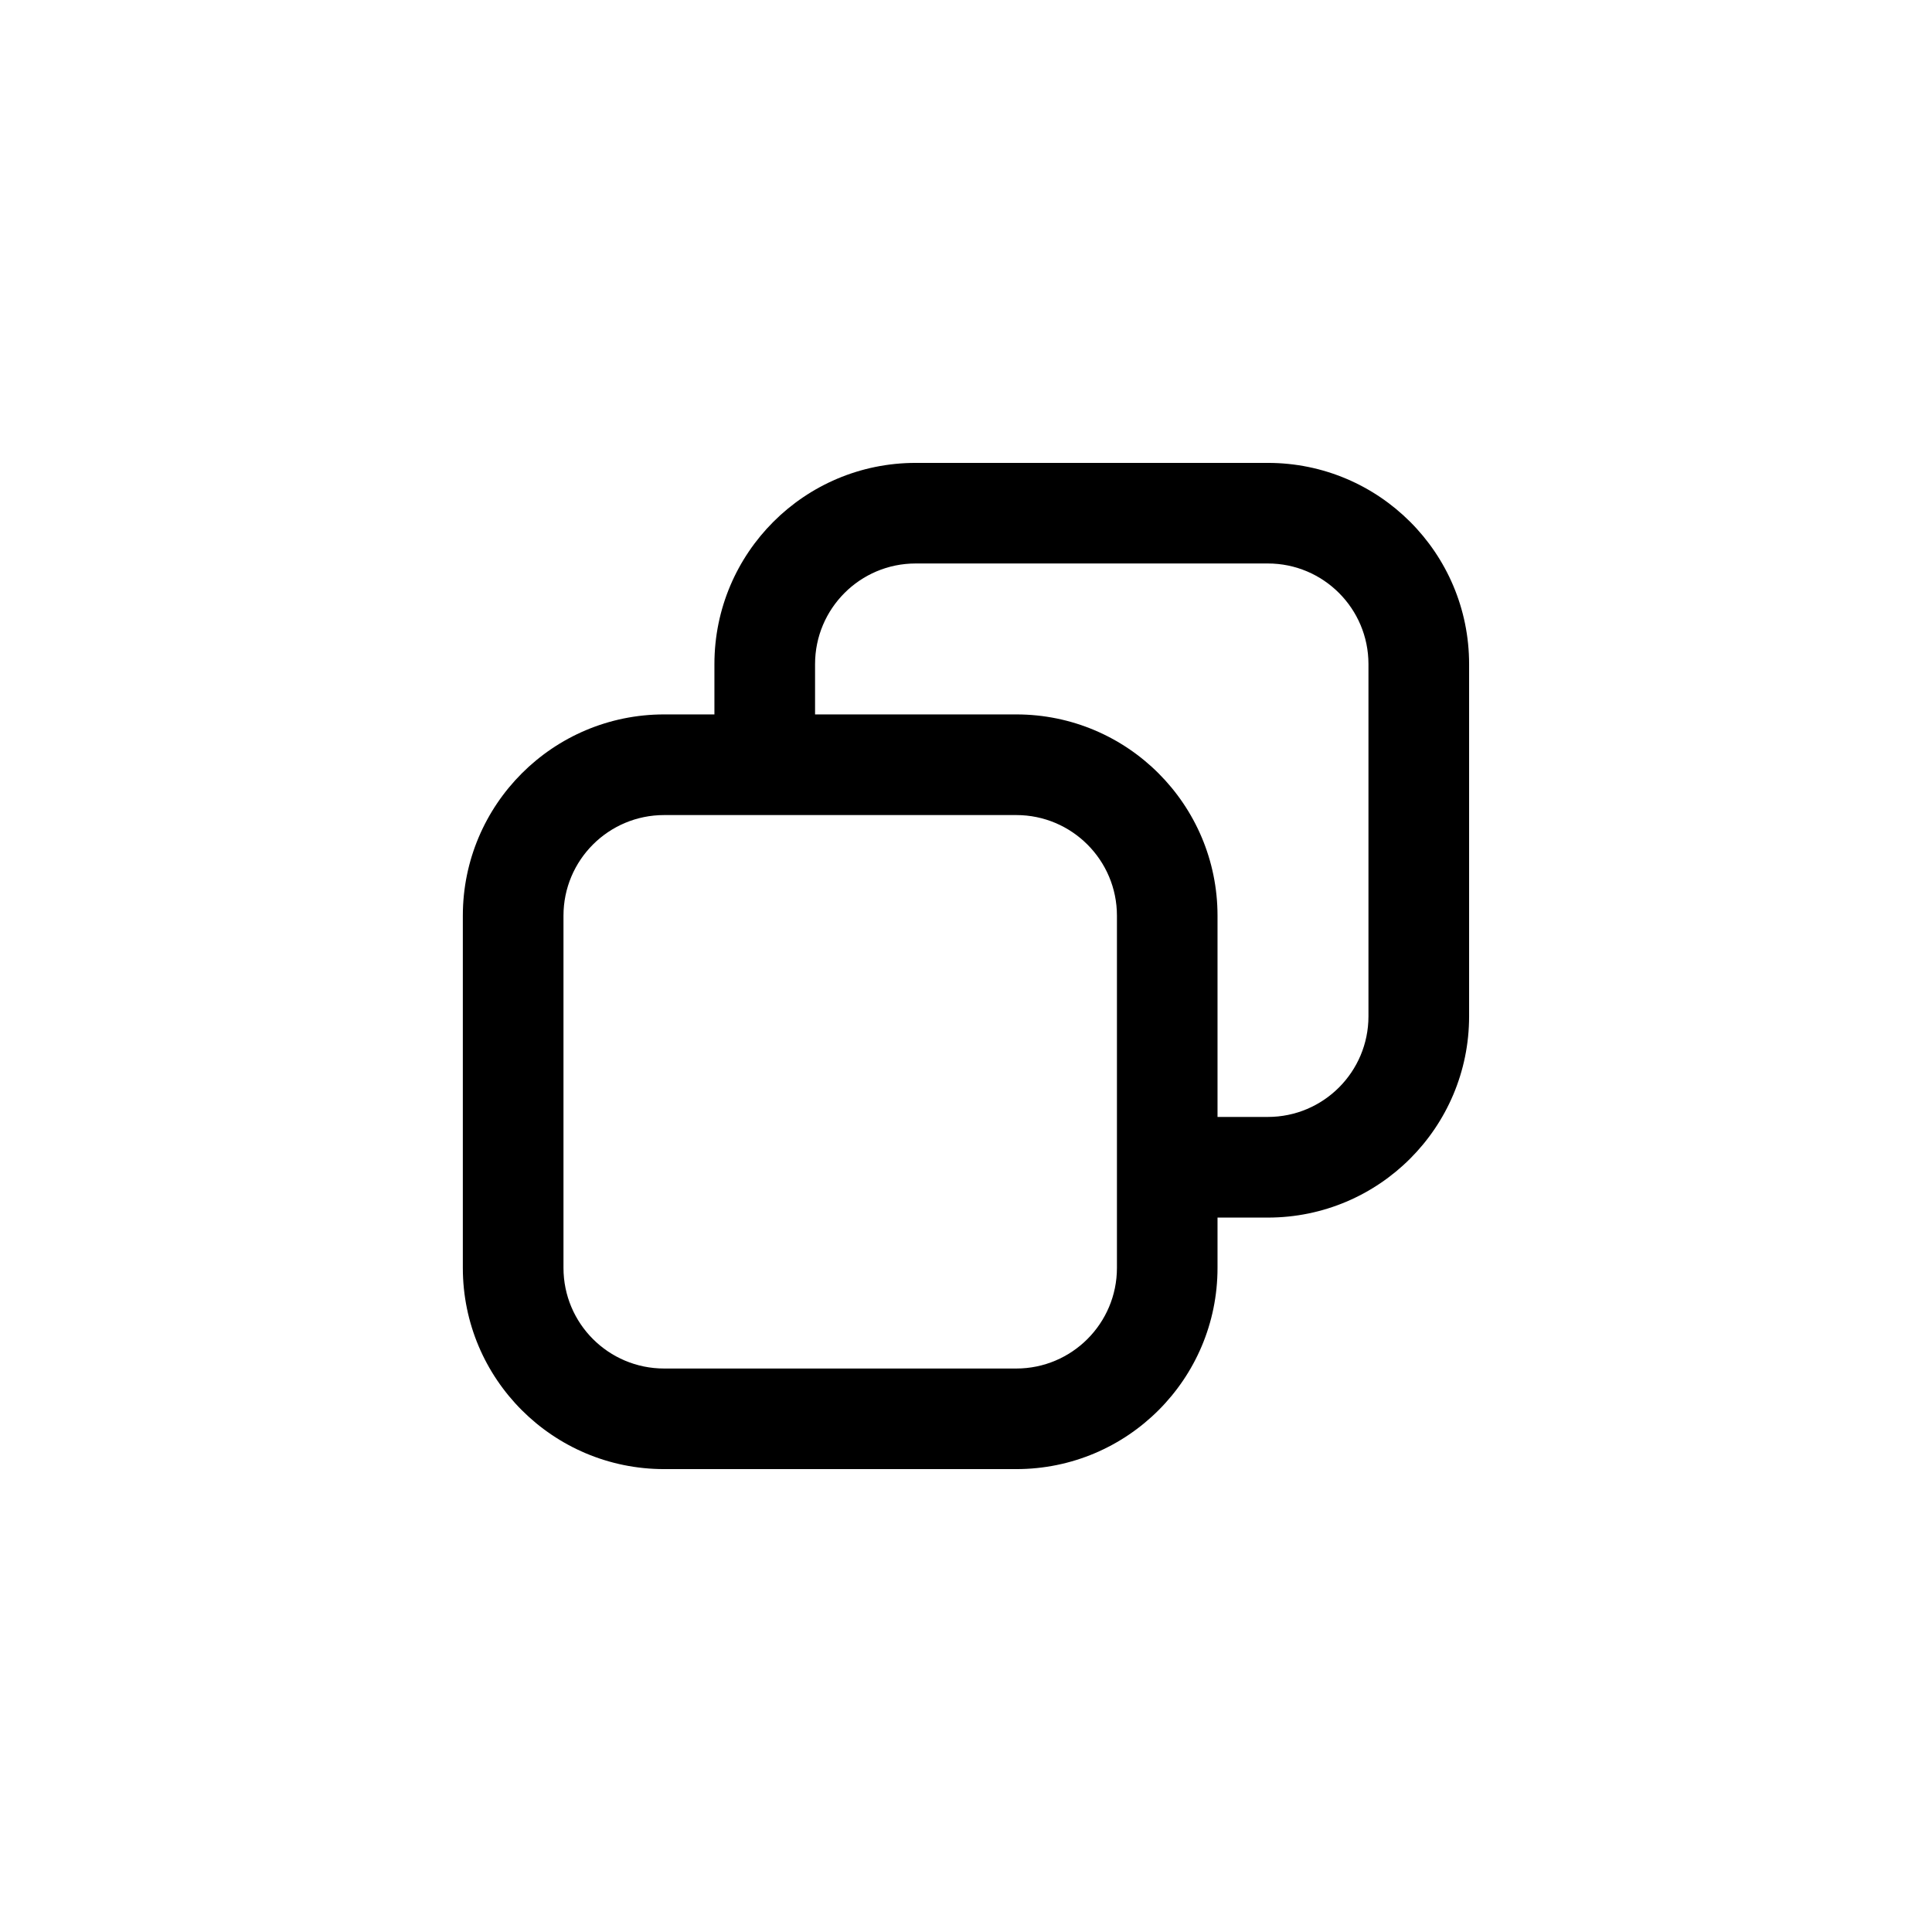
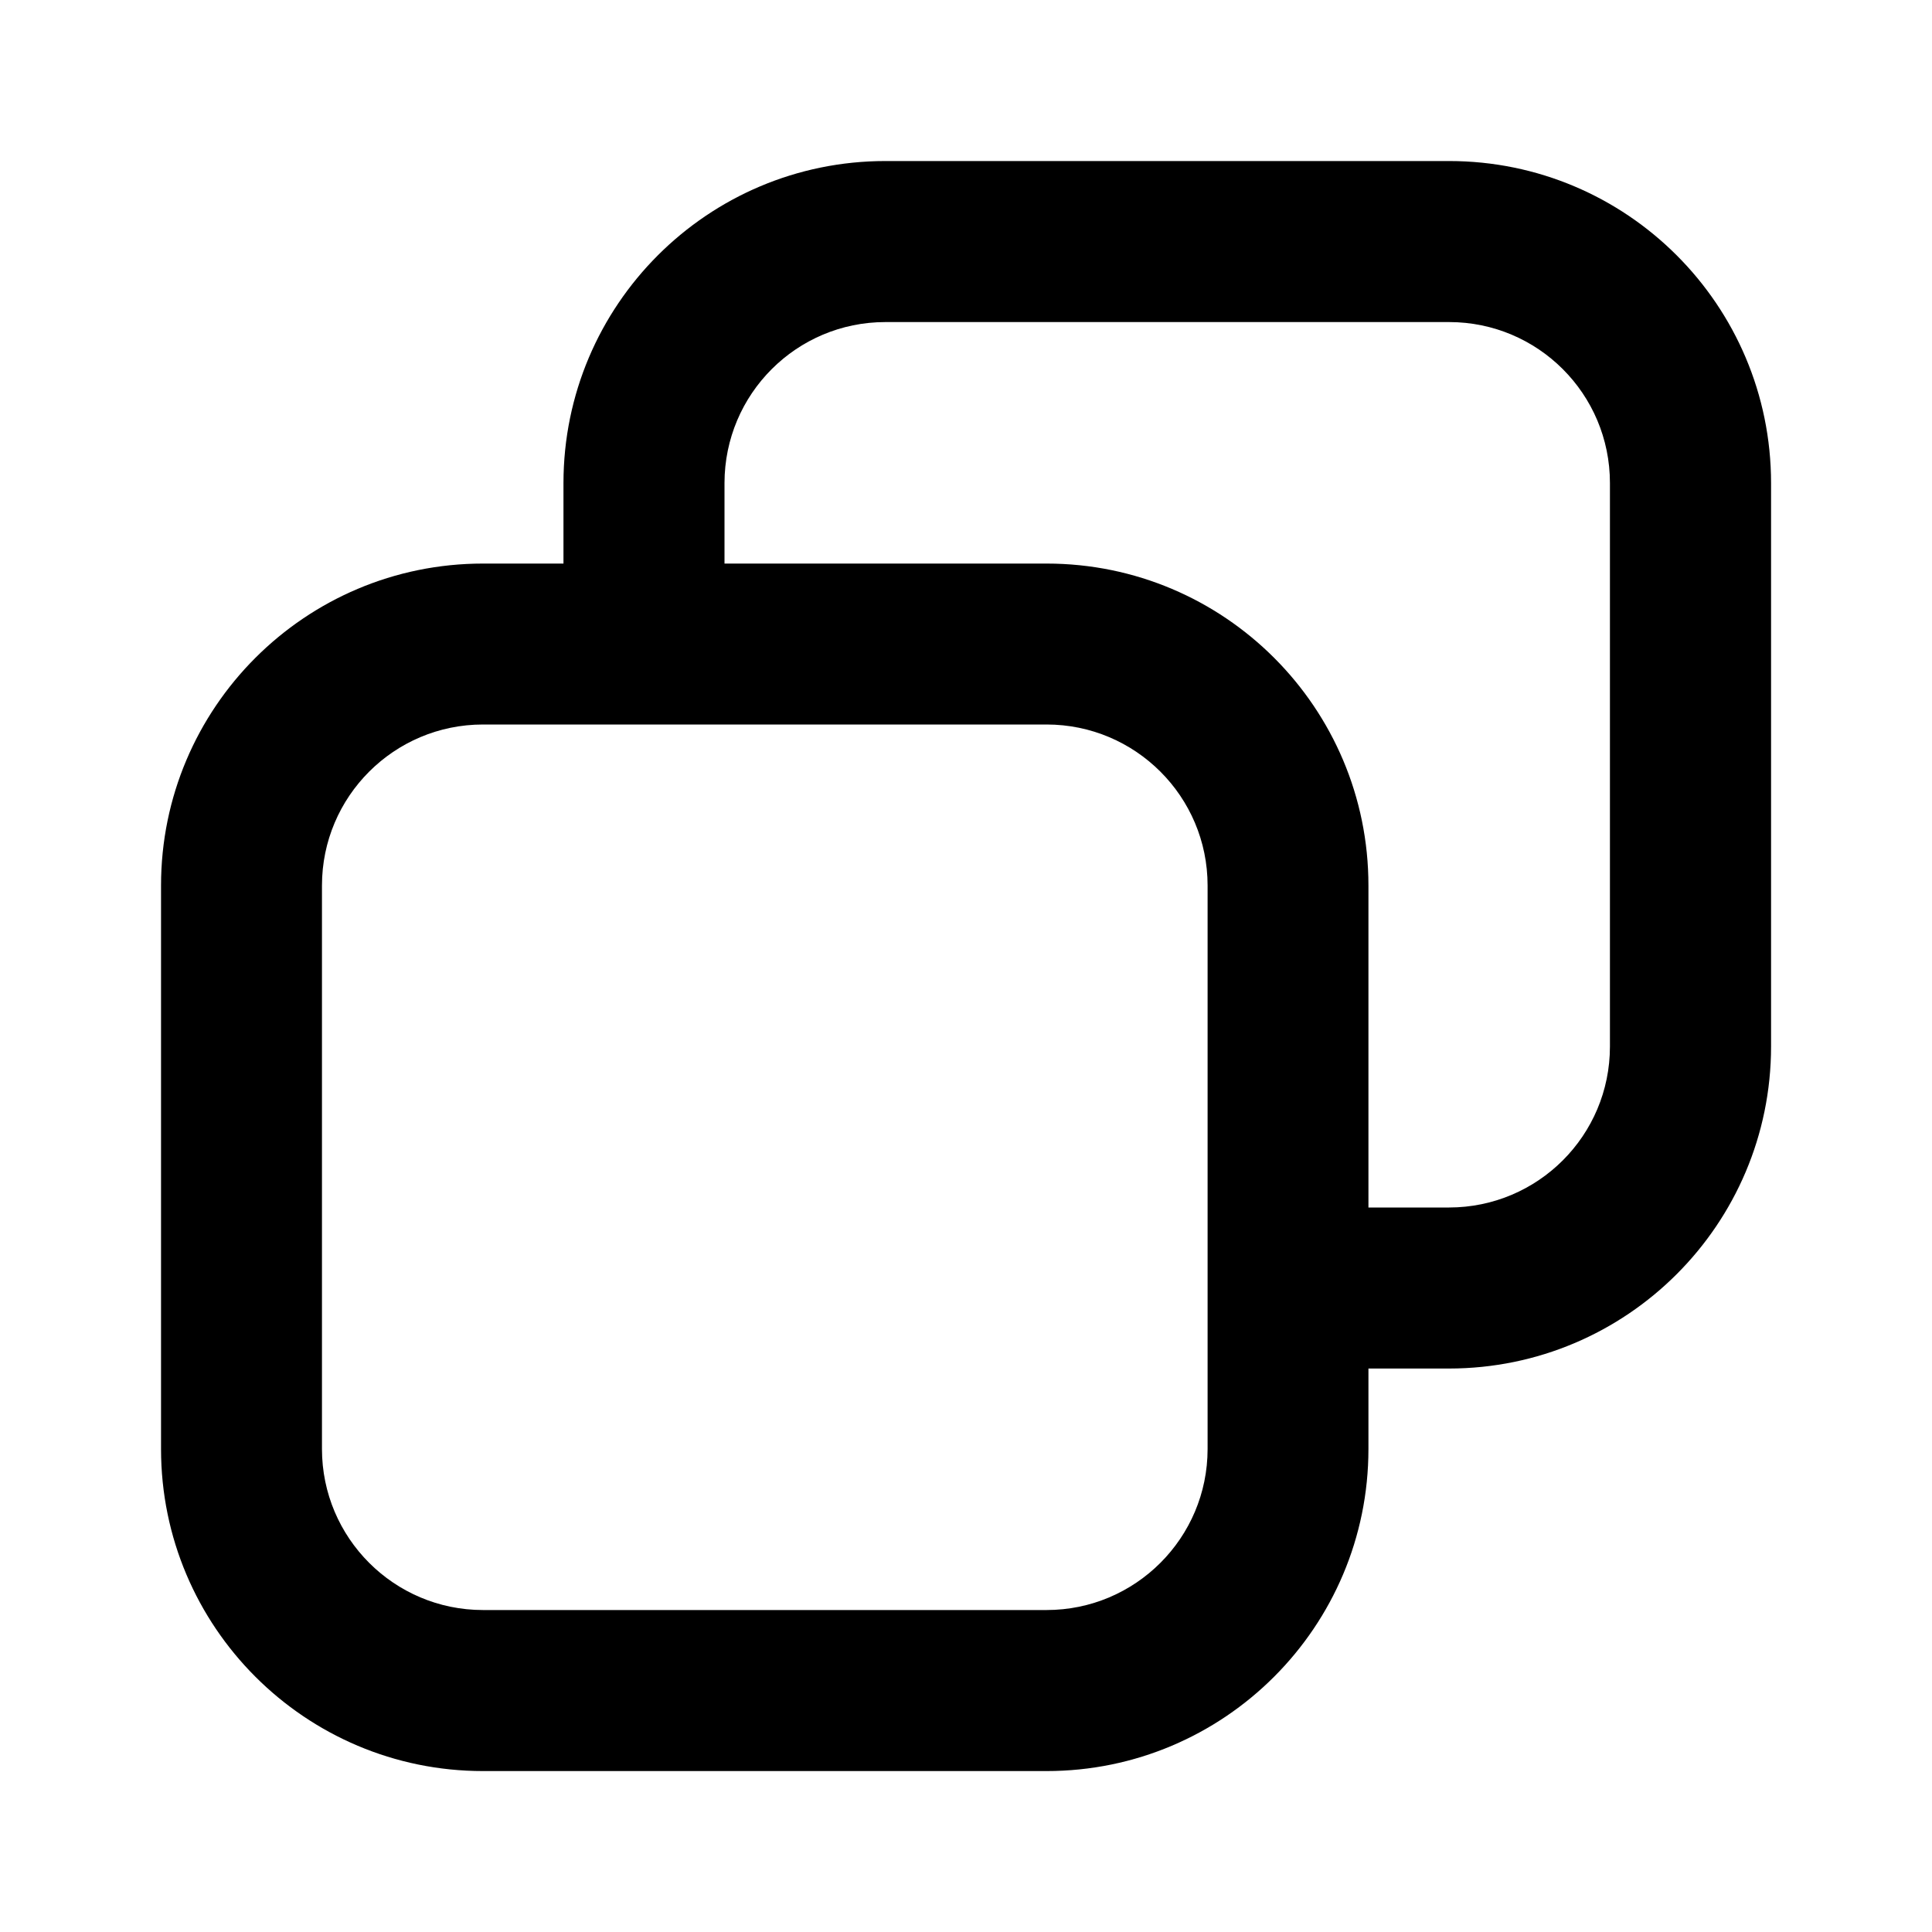
- <svg xmlns="http://www.w3.org/2000/svg" width="32" height="32" viewBox="0 0 32 32" fill="none">
-   <path d="M21 7.667C22.841 7.667 24.333 9.159 24.333 11V16.833C24.333 18.674 22.841 20.167 21 20.167H20.166V21C20.166 22.841 18.674 24.333 16.833 24.333H11C9.159 24.333 7.666 22.841 7.666 21V15.167C7.666 13.326 9.159 11.833 11 11.833H11.833V11C11.833 9.159 13.325 7.667 15.166 7.667H21ZM11 13.5C10.079 13.5 9.333 14.246 9.333 15.167V21C9.333 21.921 10.079 22.667 11 22.667H16.833C17.753 22.667 18.5 21.92 18.5 21V15.167C18.5 14.247 17.753 13.5 16.833 13.5H11ZM15.166 9.333C14.246 9.333 13.5 10.08 13.5 11V11.833H16.833C18.674 11.833 20.166 13.326 20.166 15.167V18.5H21C21.92 18.5 22.666 17.753 22.666 16.833V11C22.666 10.08 21.92 9.333 21 9.333H15.166Z" fill="currentColor" />
+ <svg xmlns="http://www.w3.org/2000/svg" width="20" height="20" viewBox="0 0 20 20" fill="none">
+   <path d="M15.001 1.667C16.841 1.667 18.333 3.159 18.334 5V10.834C18.333 12.674 16.841 14.166 15.001 14.167H14.166V15C14.166 16.84 12.674 18.334 10.834 18.334H5C3.16 18.334 1.667 16.841 1.667 15V9.167C1.667 7.326 3.16 5.834 5 5.834H5.833V5C5.834 3.159 7.326 1.667 9.166 1.667H15.001ZM5 7.5C4.08 7.5 3.333 8.246 3.333 9.167V15C3.333 15.92 4.08 16.667 5 16.667H10.834C11.754 16.667 12.501 15.92 12.501 15V9.167C12.501 8.246 11.754 7.5 10.834 7.5H5ZM9.166 3.334C8.246 3.334 7.501 4.079 7.5 5V5.834H10.834C12.674 5.834 14.166 7.326 14.166 9.167V12.5H15.001C15.921 12.499 16.666 11.754 16.666 10.834V5C16.666 4.079 15.921 3.334 15.001 3.334H9.166Z" fill="currentColor" />
</svg>
